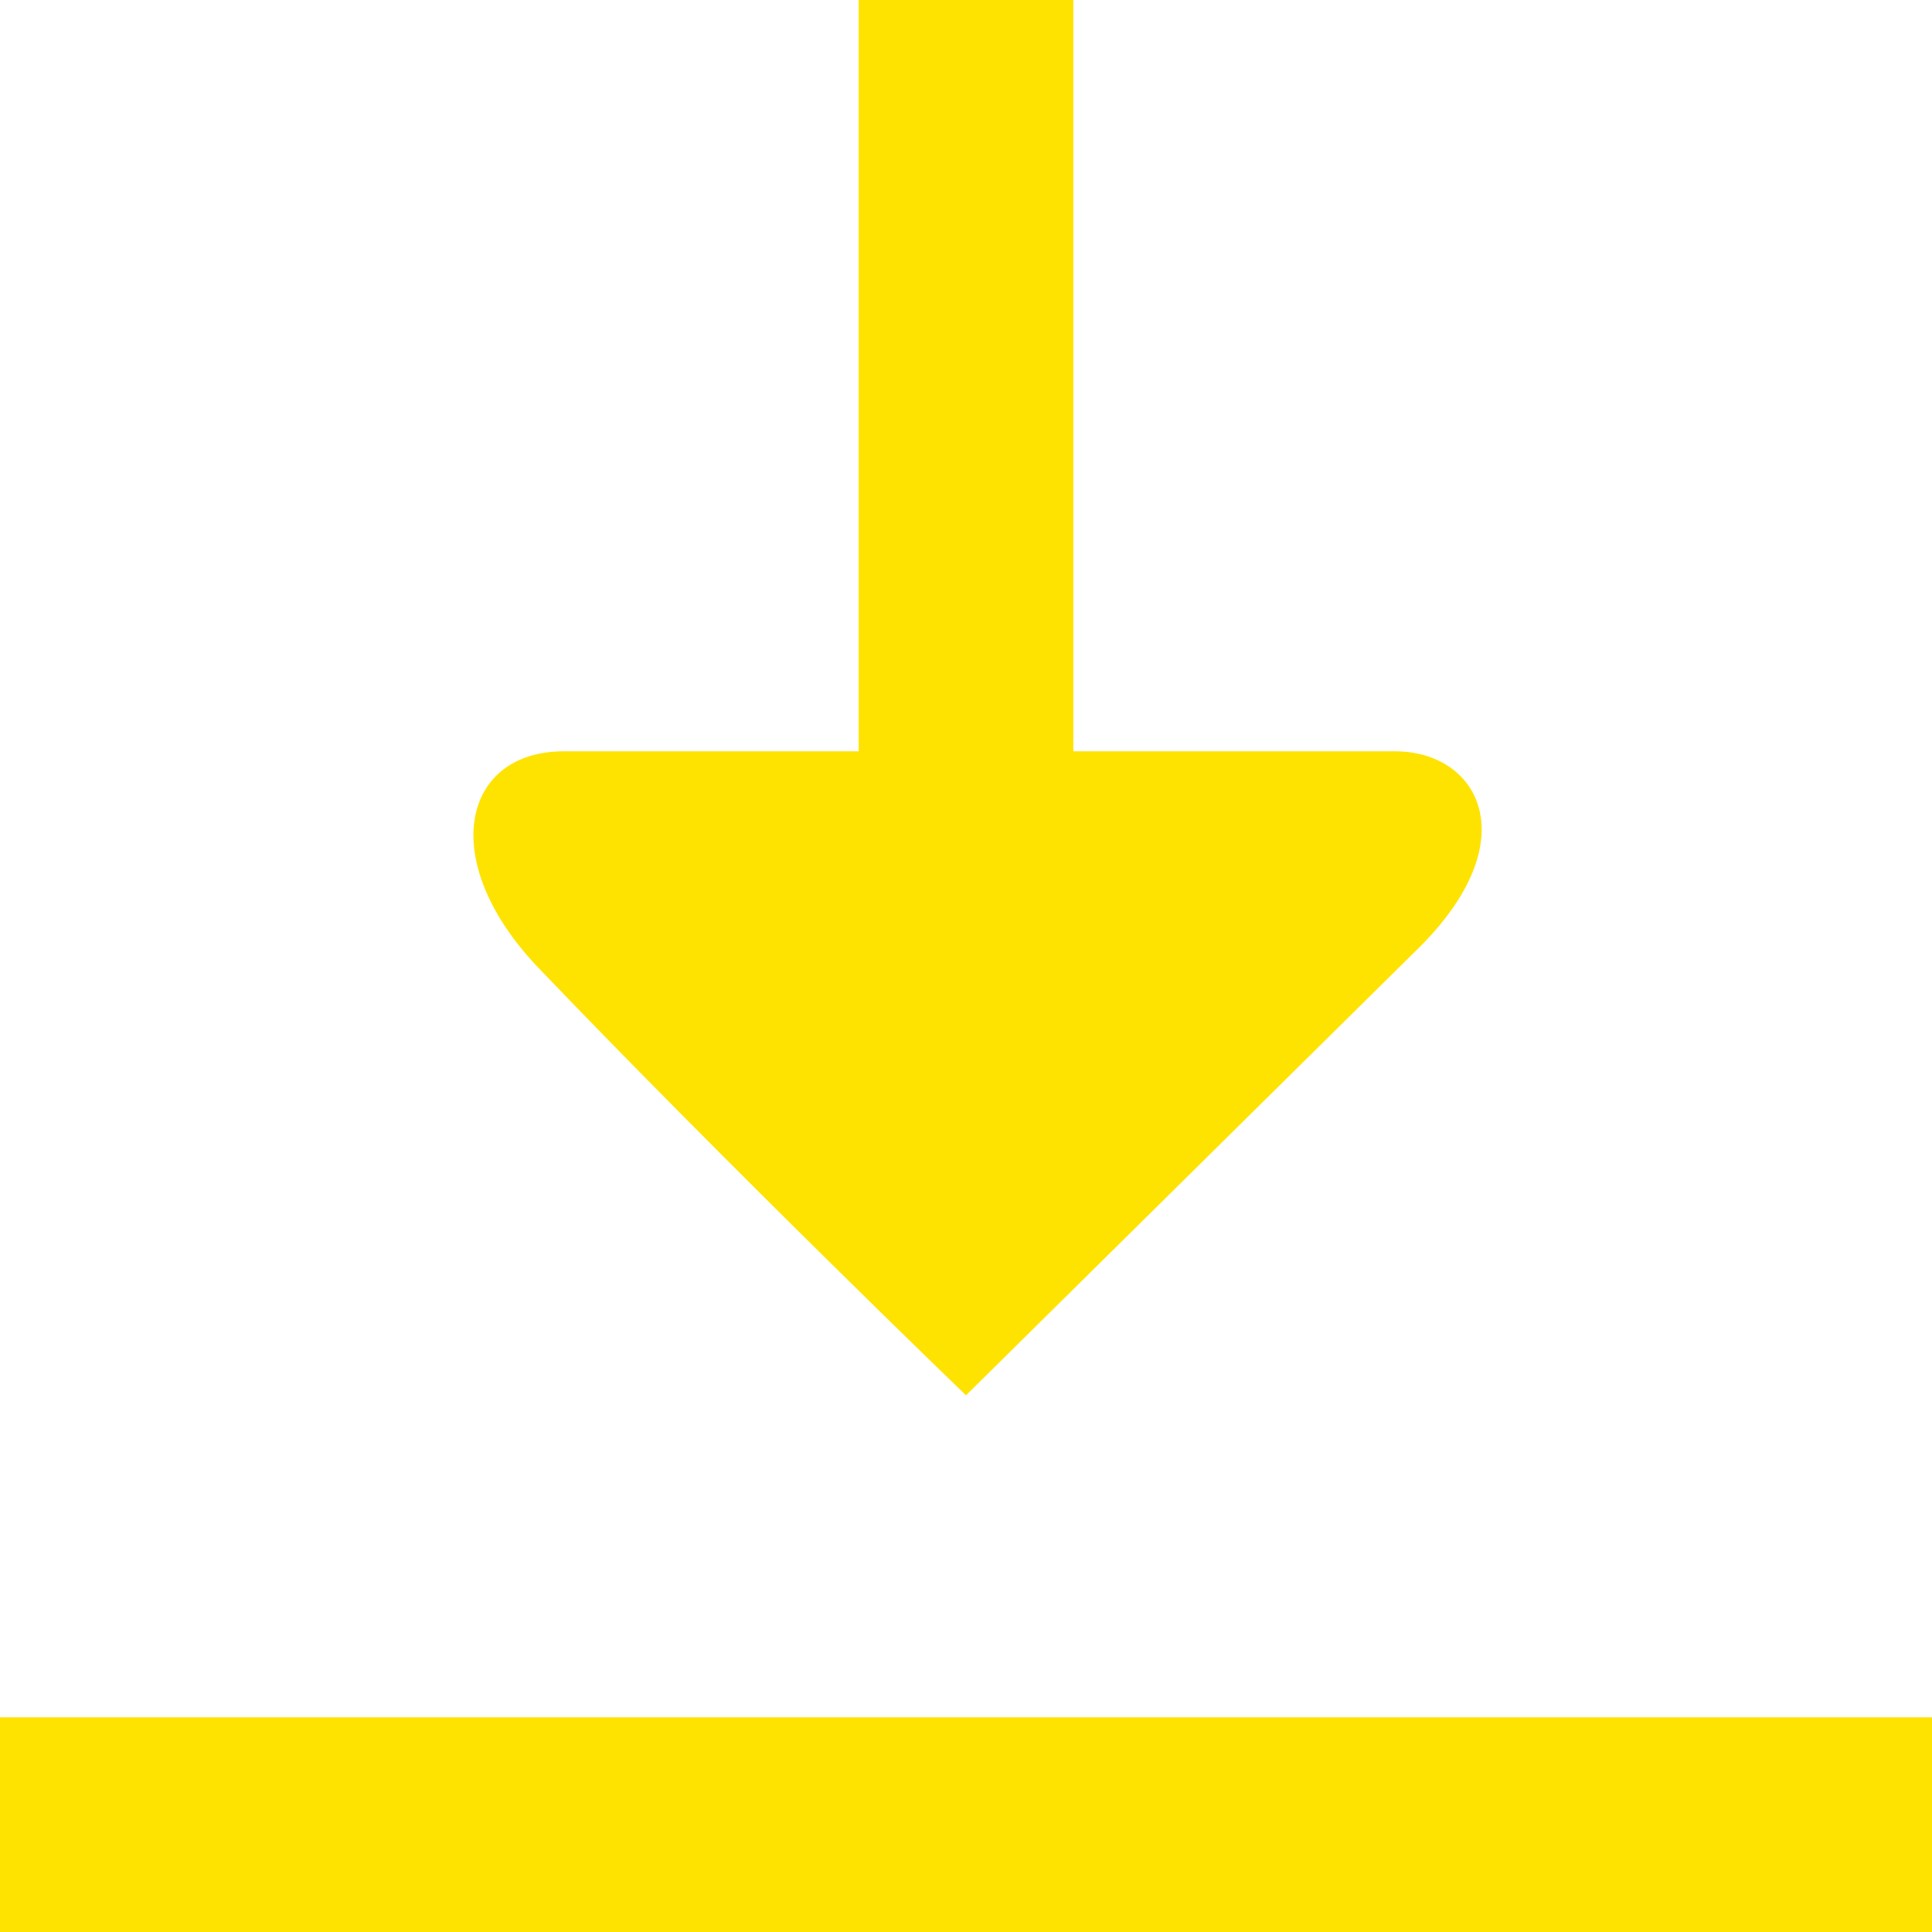
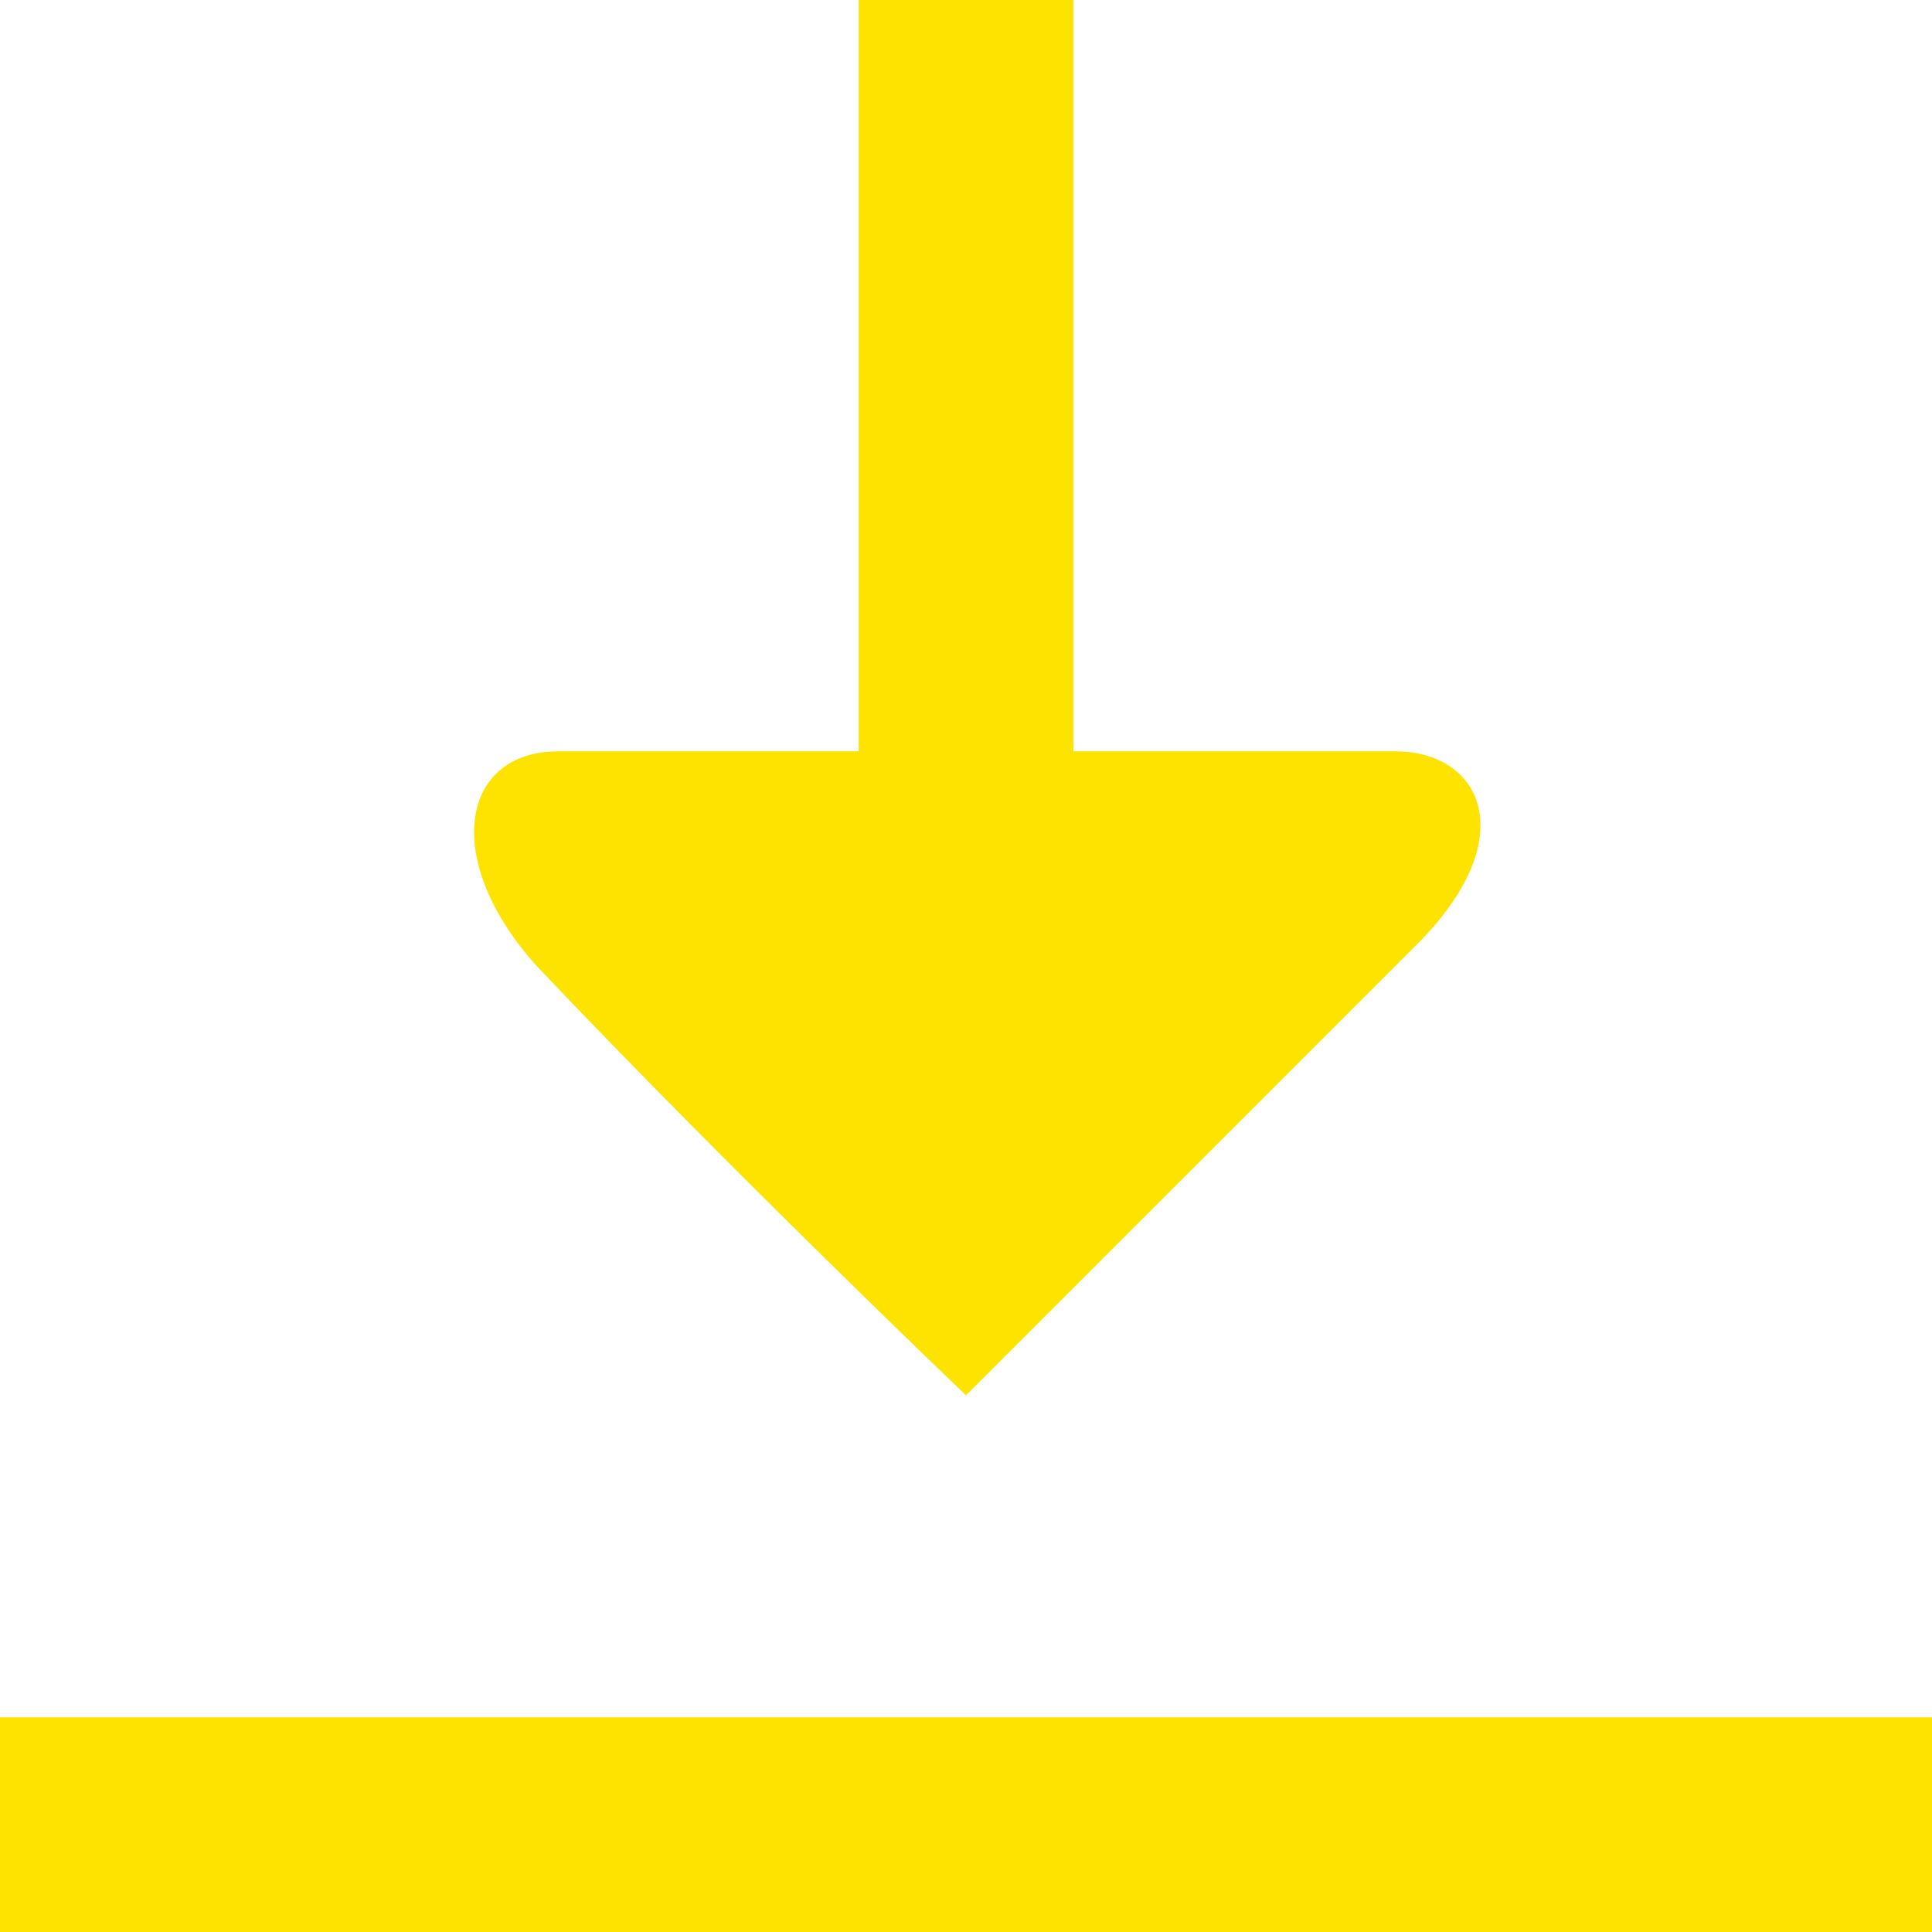
- <svg xmlns="http://www.w3.org/2000/svg" id="Слой_1" data-name="Слой 1" viewBox="0 0 18 18">
-   <defs>
-     <style>.cls-1{fill:#fee300;}</style>
-   </defs>
-   <path class="cls-1" d="M0,18V16H18v2ZM8,0h2V7h3c.76,0,1.23.8.25,1.8L9,13S6.78,10.86,5,9c-.94-1-.68-2,.25-2H8Z" />
+ <svg xmlns="http://www.w3.org/2000/svg" version="1.1" id="Слой_1" x="0px" y="0px" viewBox="0 0 18 18" style="enable-background:new 0 0 18 18;" xml:space="preserve">
+   <style type="text/css">
+ 	.st0{fill:#FEE300;}
+ </style>
+   <path class="st0" d="M0,18v-2h18v2H0z M8,0h2v7h3c0.8,0,1.2,0.8,0.2,1.8L9,13c0,0-2.2-2.1-4-4C4.1,8,4.3,7,5.2,7H8V0z" />
</svg>
